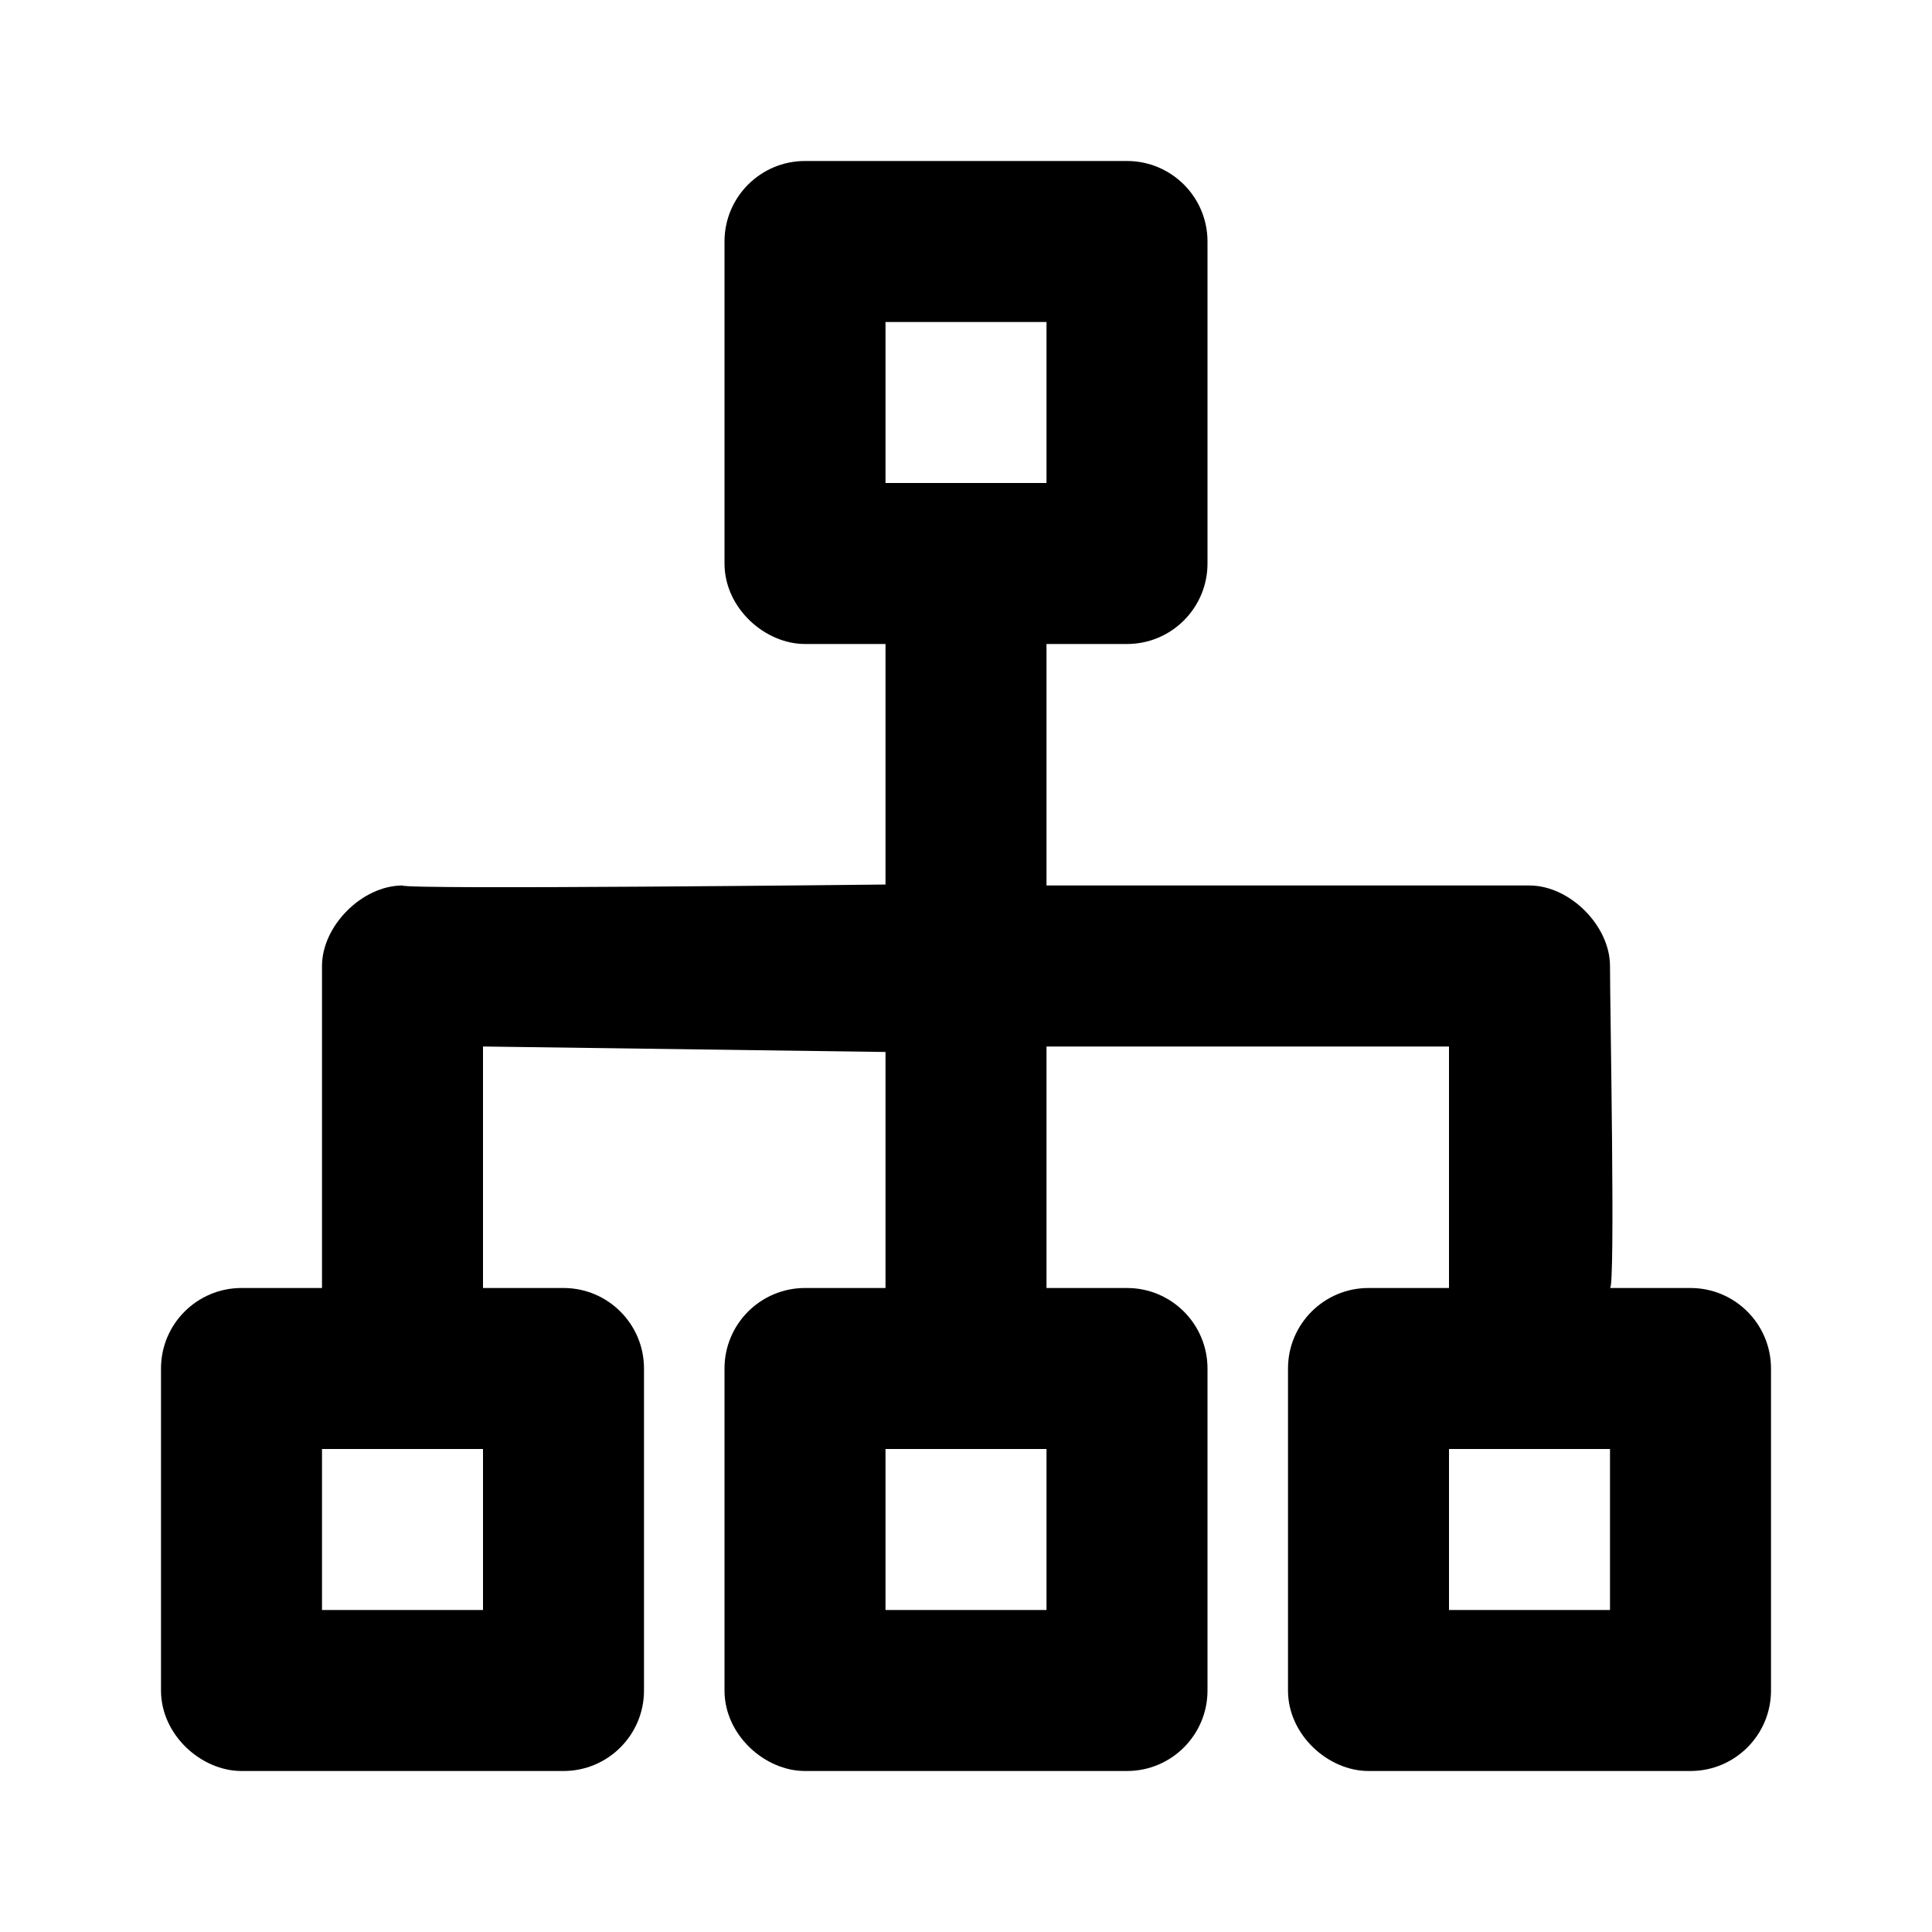
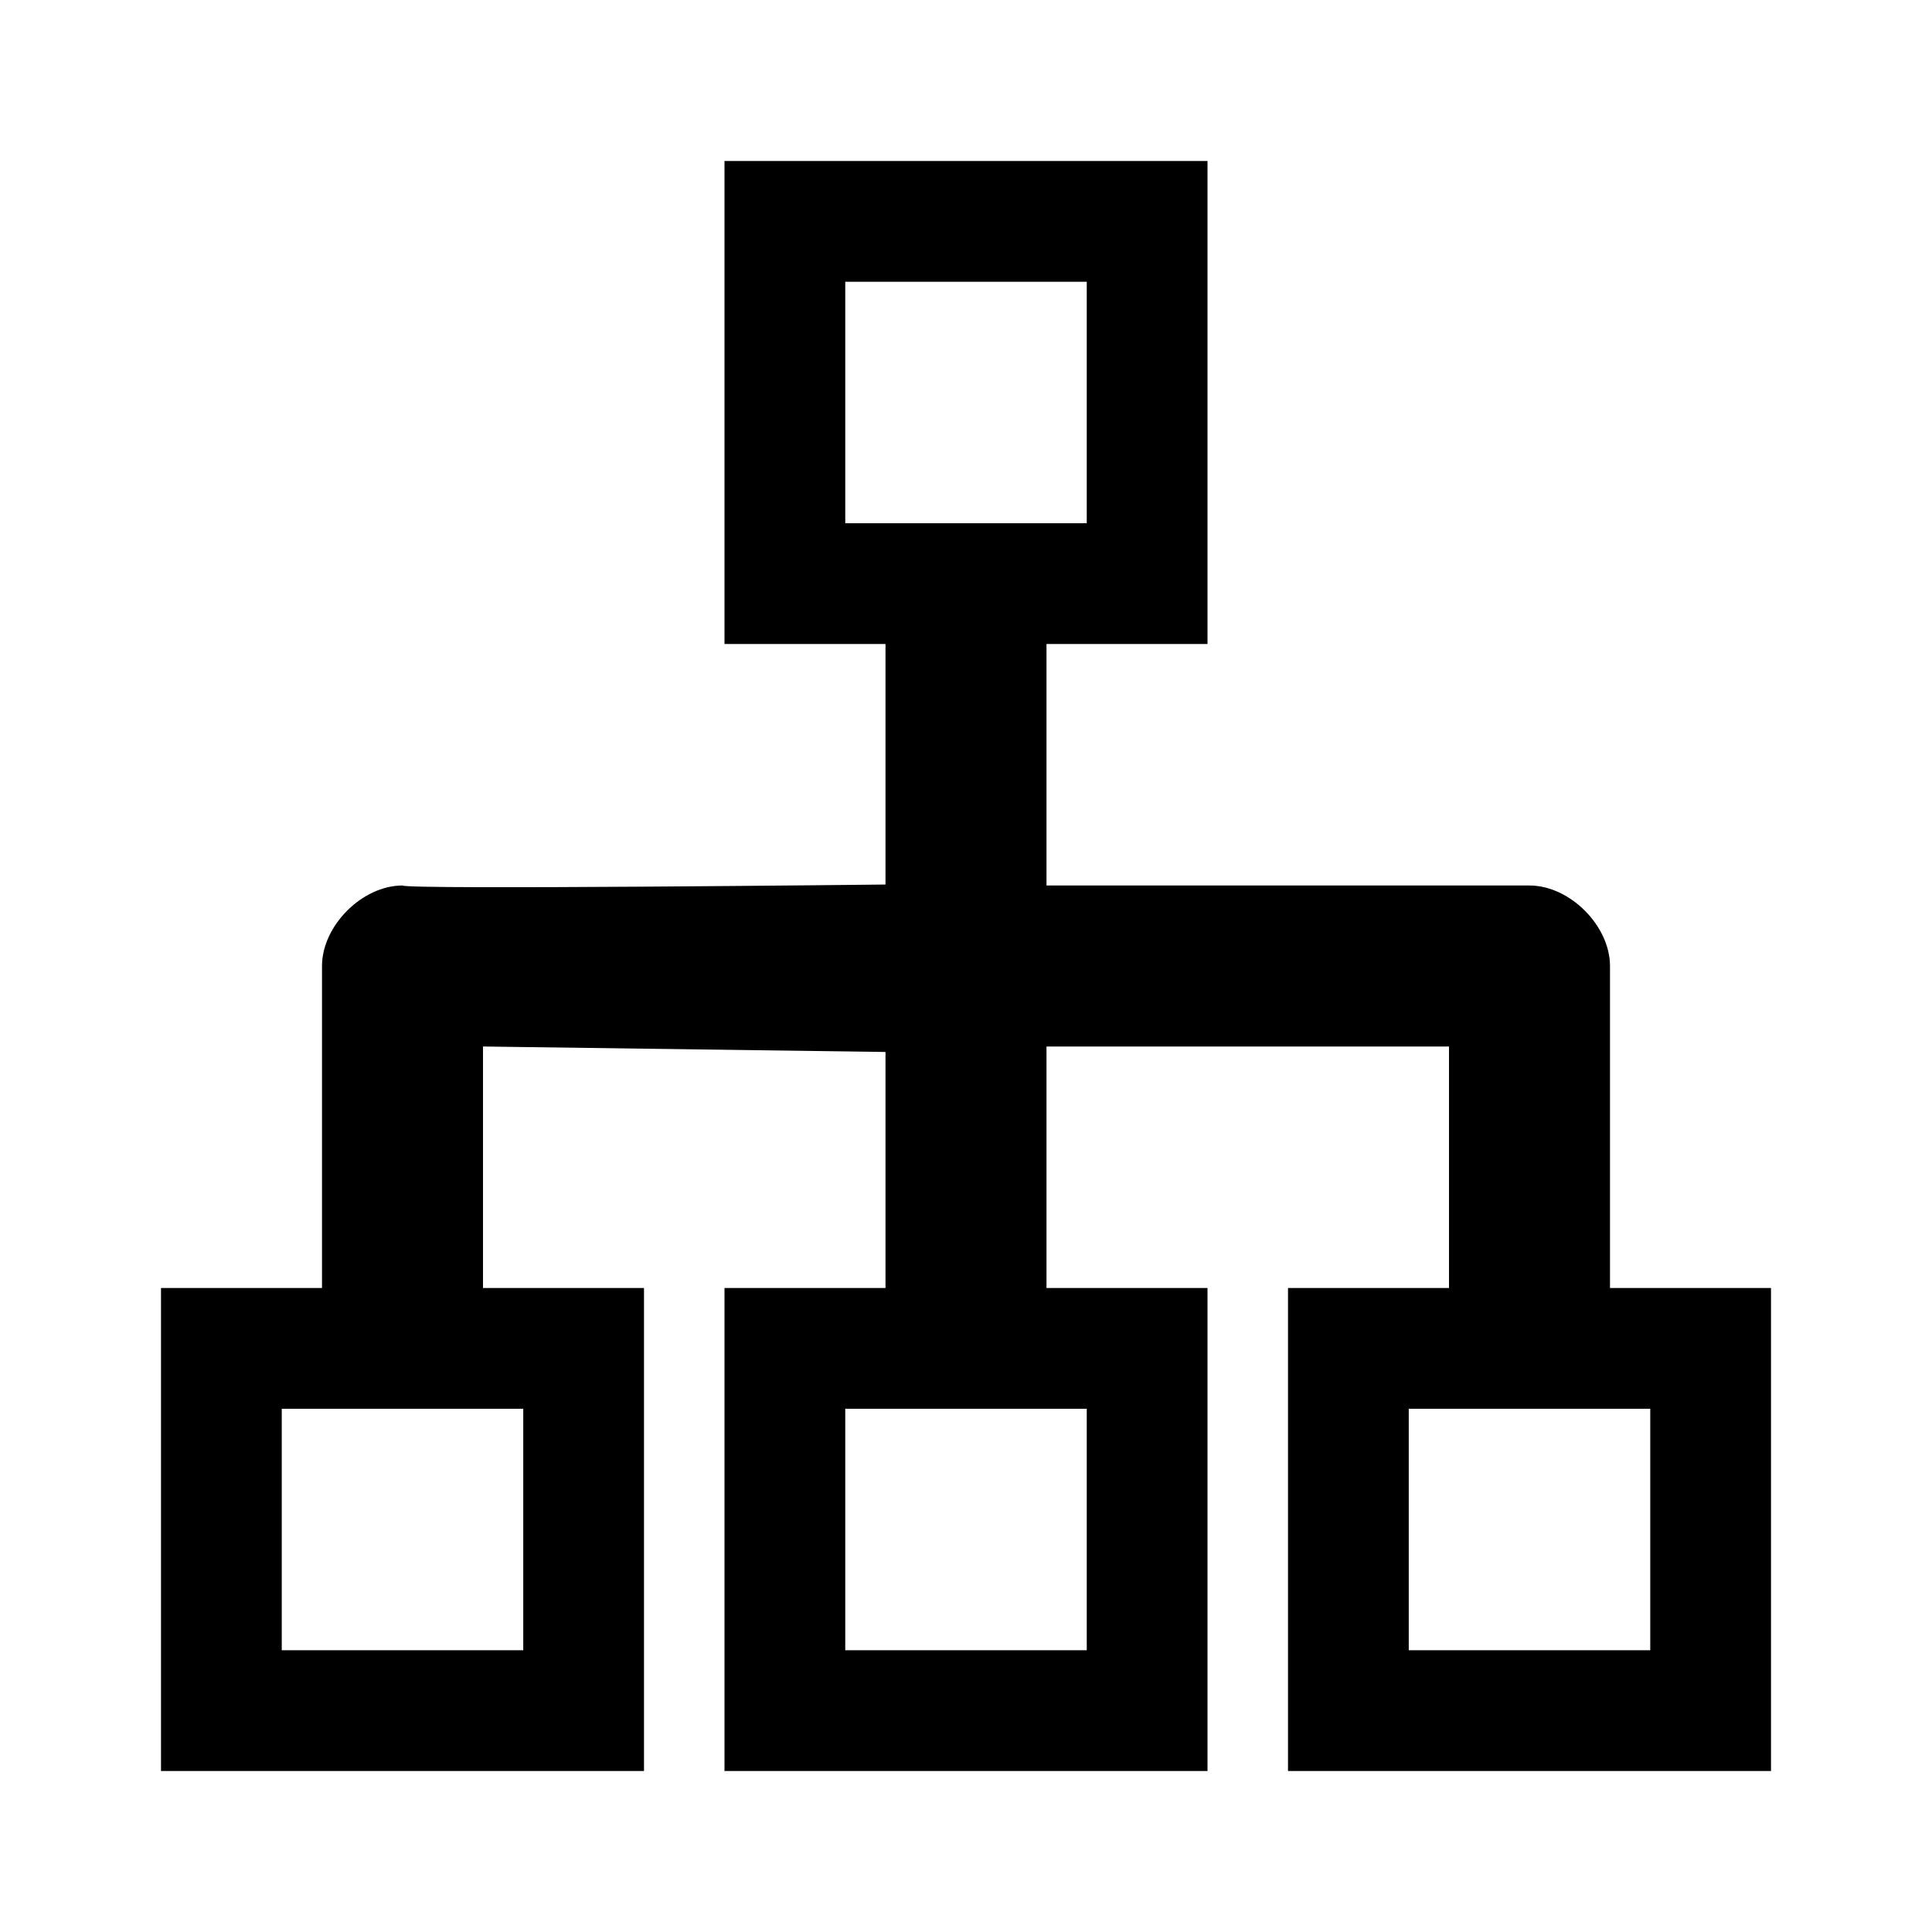
<svg xmlns="http://www.w3.org/2000/svg" viewBox="0 0 24 24" fill="currentColor">
-   <path d="m 17,16 c -0.552,0 -1,0.448 -1,1 v 4 c 0,0.552 0.5,1 1,1 h 1 2 1 c 0.552,0 1,-0.448 1,-1 v -4 c 0,-0.552 -0.448,-1 -1,-1 z m 1,2 h 2 v 2 h -2 z m -8,-2 c -0.552,0 -1,0.448 -1,1 v 4 c 0,0.552 0.5,1 1,1 h 1 2 1 c 0.552,0 1,-0.448 1,-1 v -4 c 0,-0.552 -0.448,-1 -1,-1 z m 1,2 h 2 v 2 H 11 Z M 3,16 c -0.552,0 -1,0.448 -1,1 v 4 c 0,0.552 0.5,1 1,1 h 1 2 1 c 0.552,0 1,-0.448 1,-1 V 17 C 8,16.448 7.552,16 7,16 Z m 1,2 h 2 v 2 H 4 Z M 10,2 C 9.448,2 9,2.448 9,3 v 4 c 0,0.552 0.5,1 1,1 h 1 v 2.988 c 0,0 -5.965,0.066 -6,0.012 -0.5,0 -1,0.5 -1,1 v 4 h 2 v -3 l 5,0.068 V 16 c 0.102,0.048 2,0 2,0 v -3 h 5 v 3 h 2 c 0.068,0 0,-3.5 0,-4 0,-0.5 -0.5,-1 -1,-1 H 13 V 8 h 1 c 0.552,0 1,-0.448 1,-1 V 3 C 15,2.448 14.552,2 14,2 Z m 1,2 h 2 v 2 h -2 z" />
+   <path d="m 9,2 v 6 h 2 v 2.988 c 0,0 -5.965,0.066 -6,0.012 -0.5,0 -1,0.5 -1,1 v 4 H 2 v 6 H 8 V 16 H 6 v -3 l 5,0.068 V 16 H 9 v 6 h 6 v -6 h -2 v -3 h 5 v 3 h -2 v 6 h 6 v -6 h -2 v -4 c 0,-0.5 -0.5,-1 -1,-1 H 13 V 8 h 2 V 2 Z m 1.5,1.5 h 3 v 3 h -3 z m -7,14 h 3 v 3 h -3 z m 7,0 h 3 v 3 h -3 z m 7,0 h 3 v 3 h -3 z" />
</svg>
